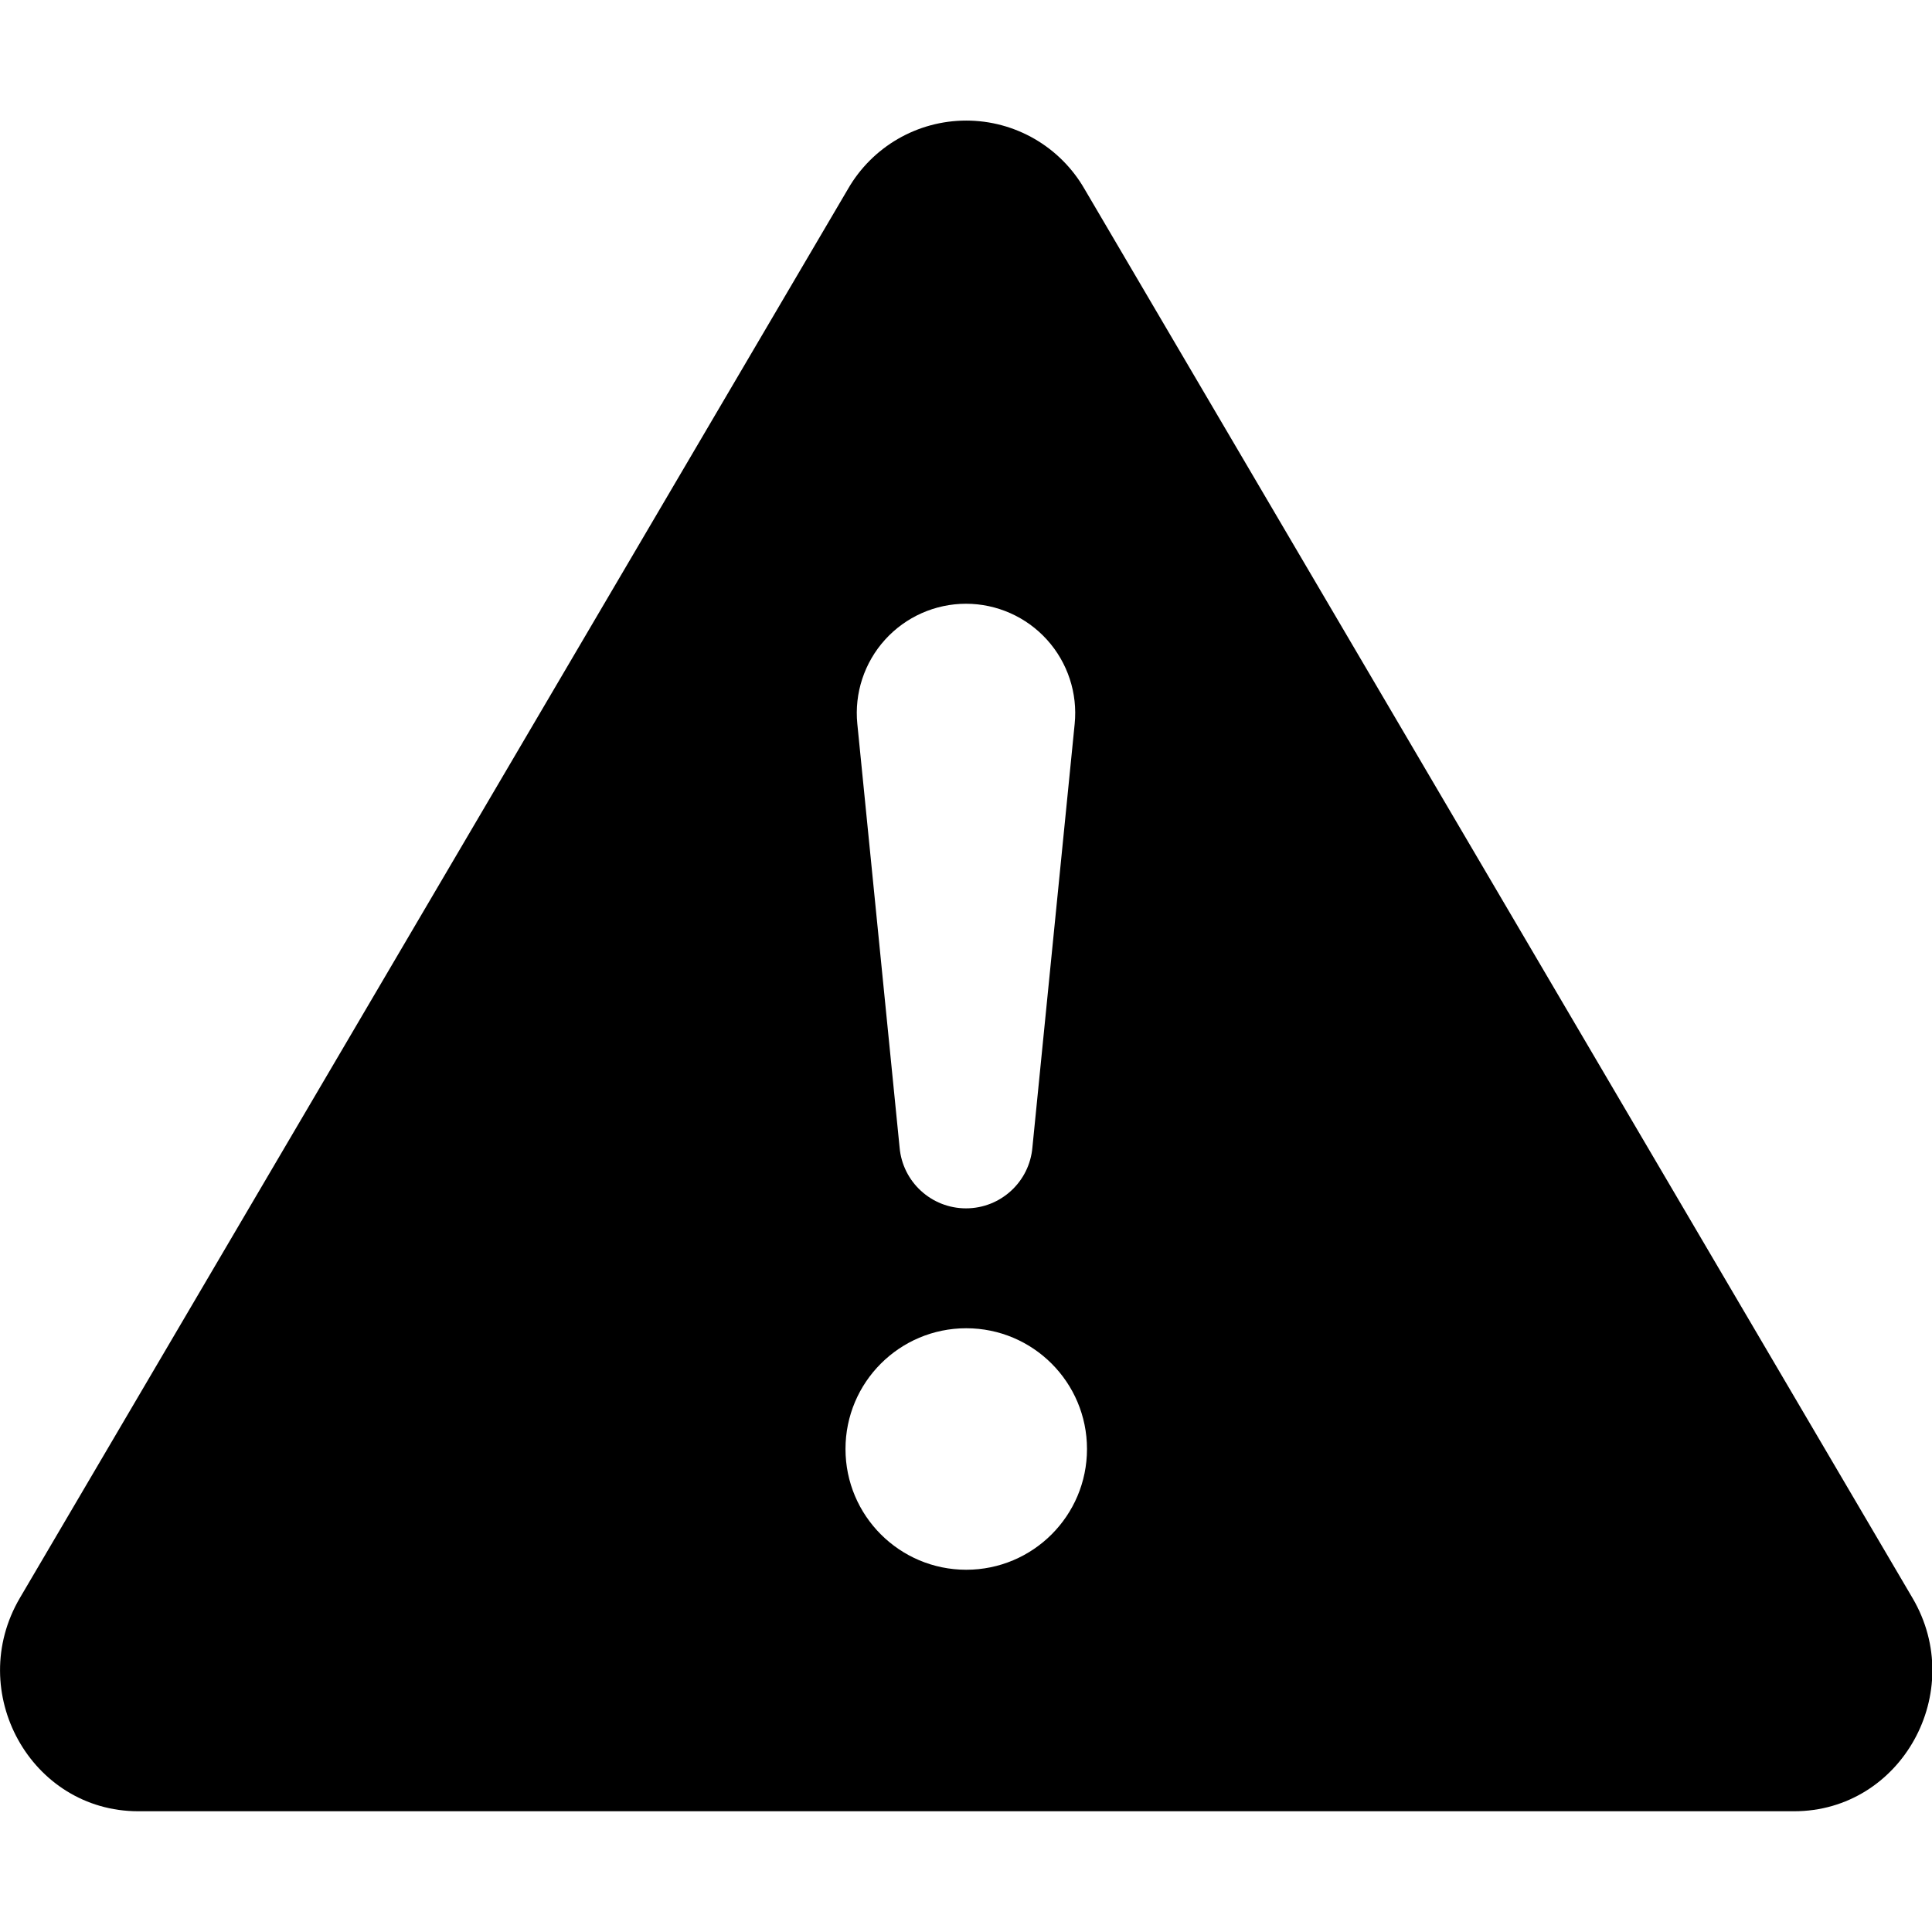
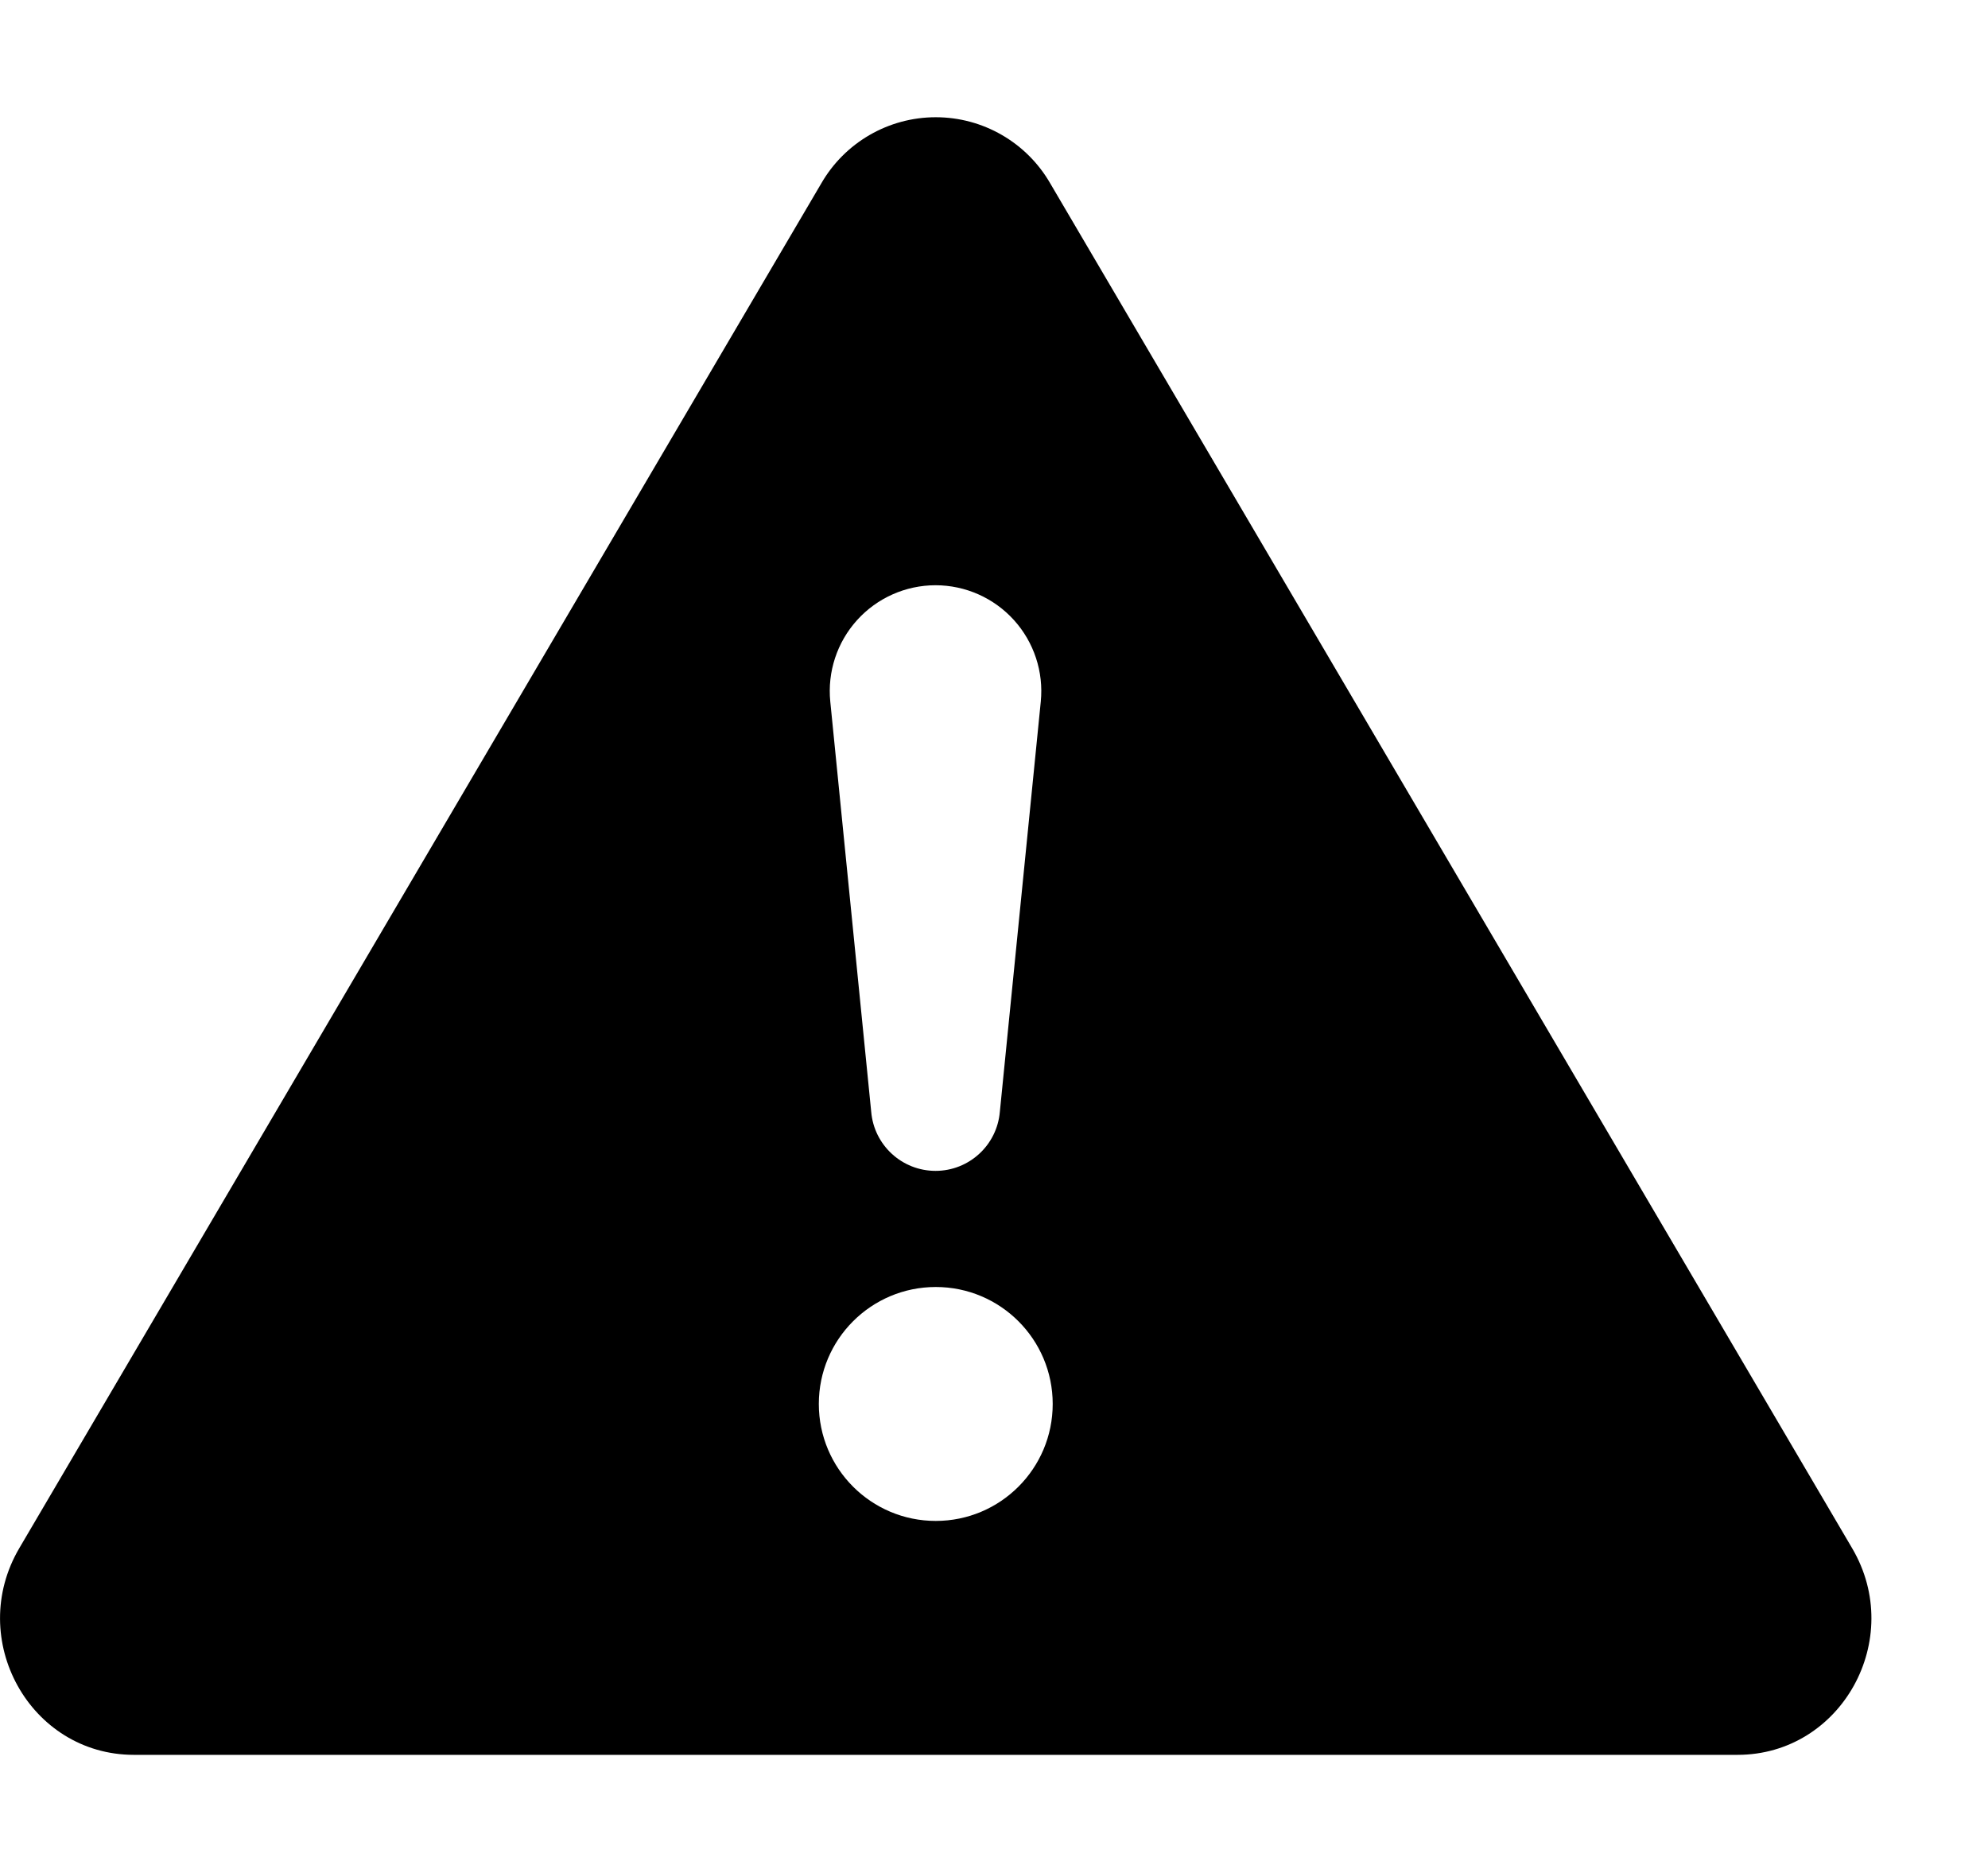
- <svg xmlns="http://www.w3.org/2000/svg" width="1em" height="1em" viewBox="0 0 16 16" class="bi bi-exclamation-triangle-fill" fill="currentColor">
+ <svg xmlns="http://www.w3.org/2000/svg" width="1.062em" height="1em" viewBox="0 0 17 16" class="bi bi-exclamation-triangle-fill" fill="currentColor">
  <path fill-rule="evenodd" d="M8.982 1.566a1.13 1.13 0 0 0-1.96 0L.165 13.233c-.457.778.091 1.767.98 1.767h13.713c.889 0 1.438-.99.98-1.767L8.982 1.566zM8 5a.905.905 0 0 0-.9.995l.35 3.507a.552.552 0 0 0 1.1 0l.35-3.507A.905.905 0 0 0 8 5zm.002 6a1 1 0 1 0 0 2 1 1 0 0 0 0-2z" />
</svg>
